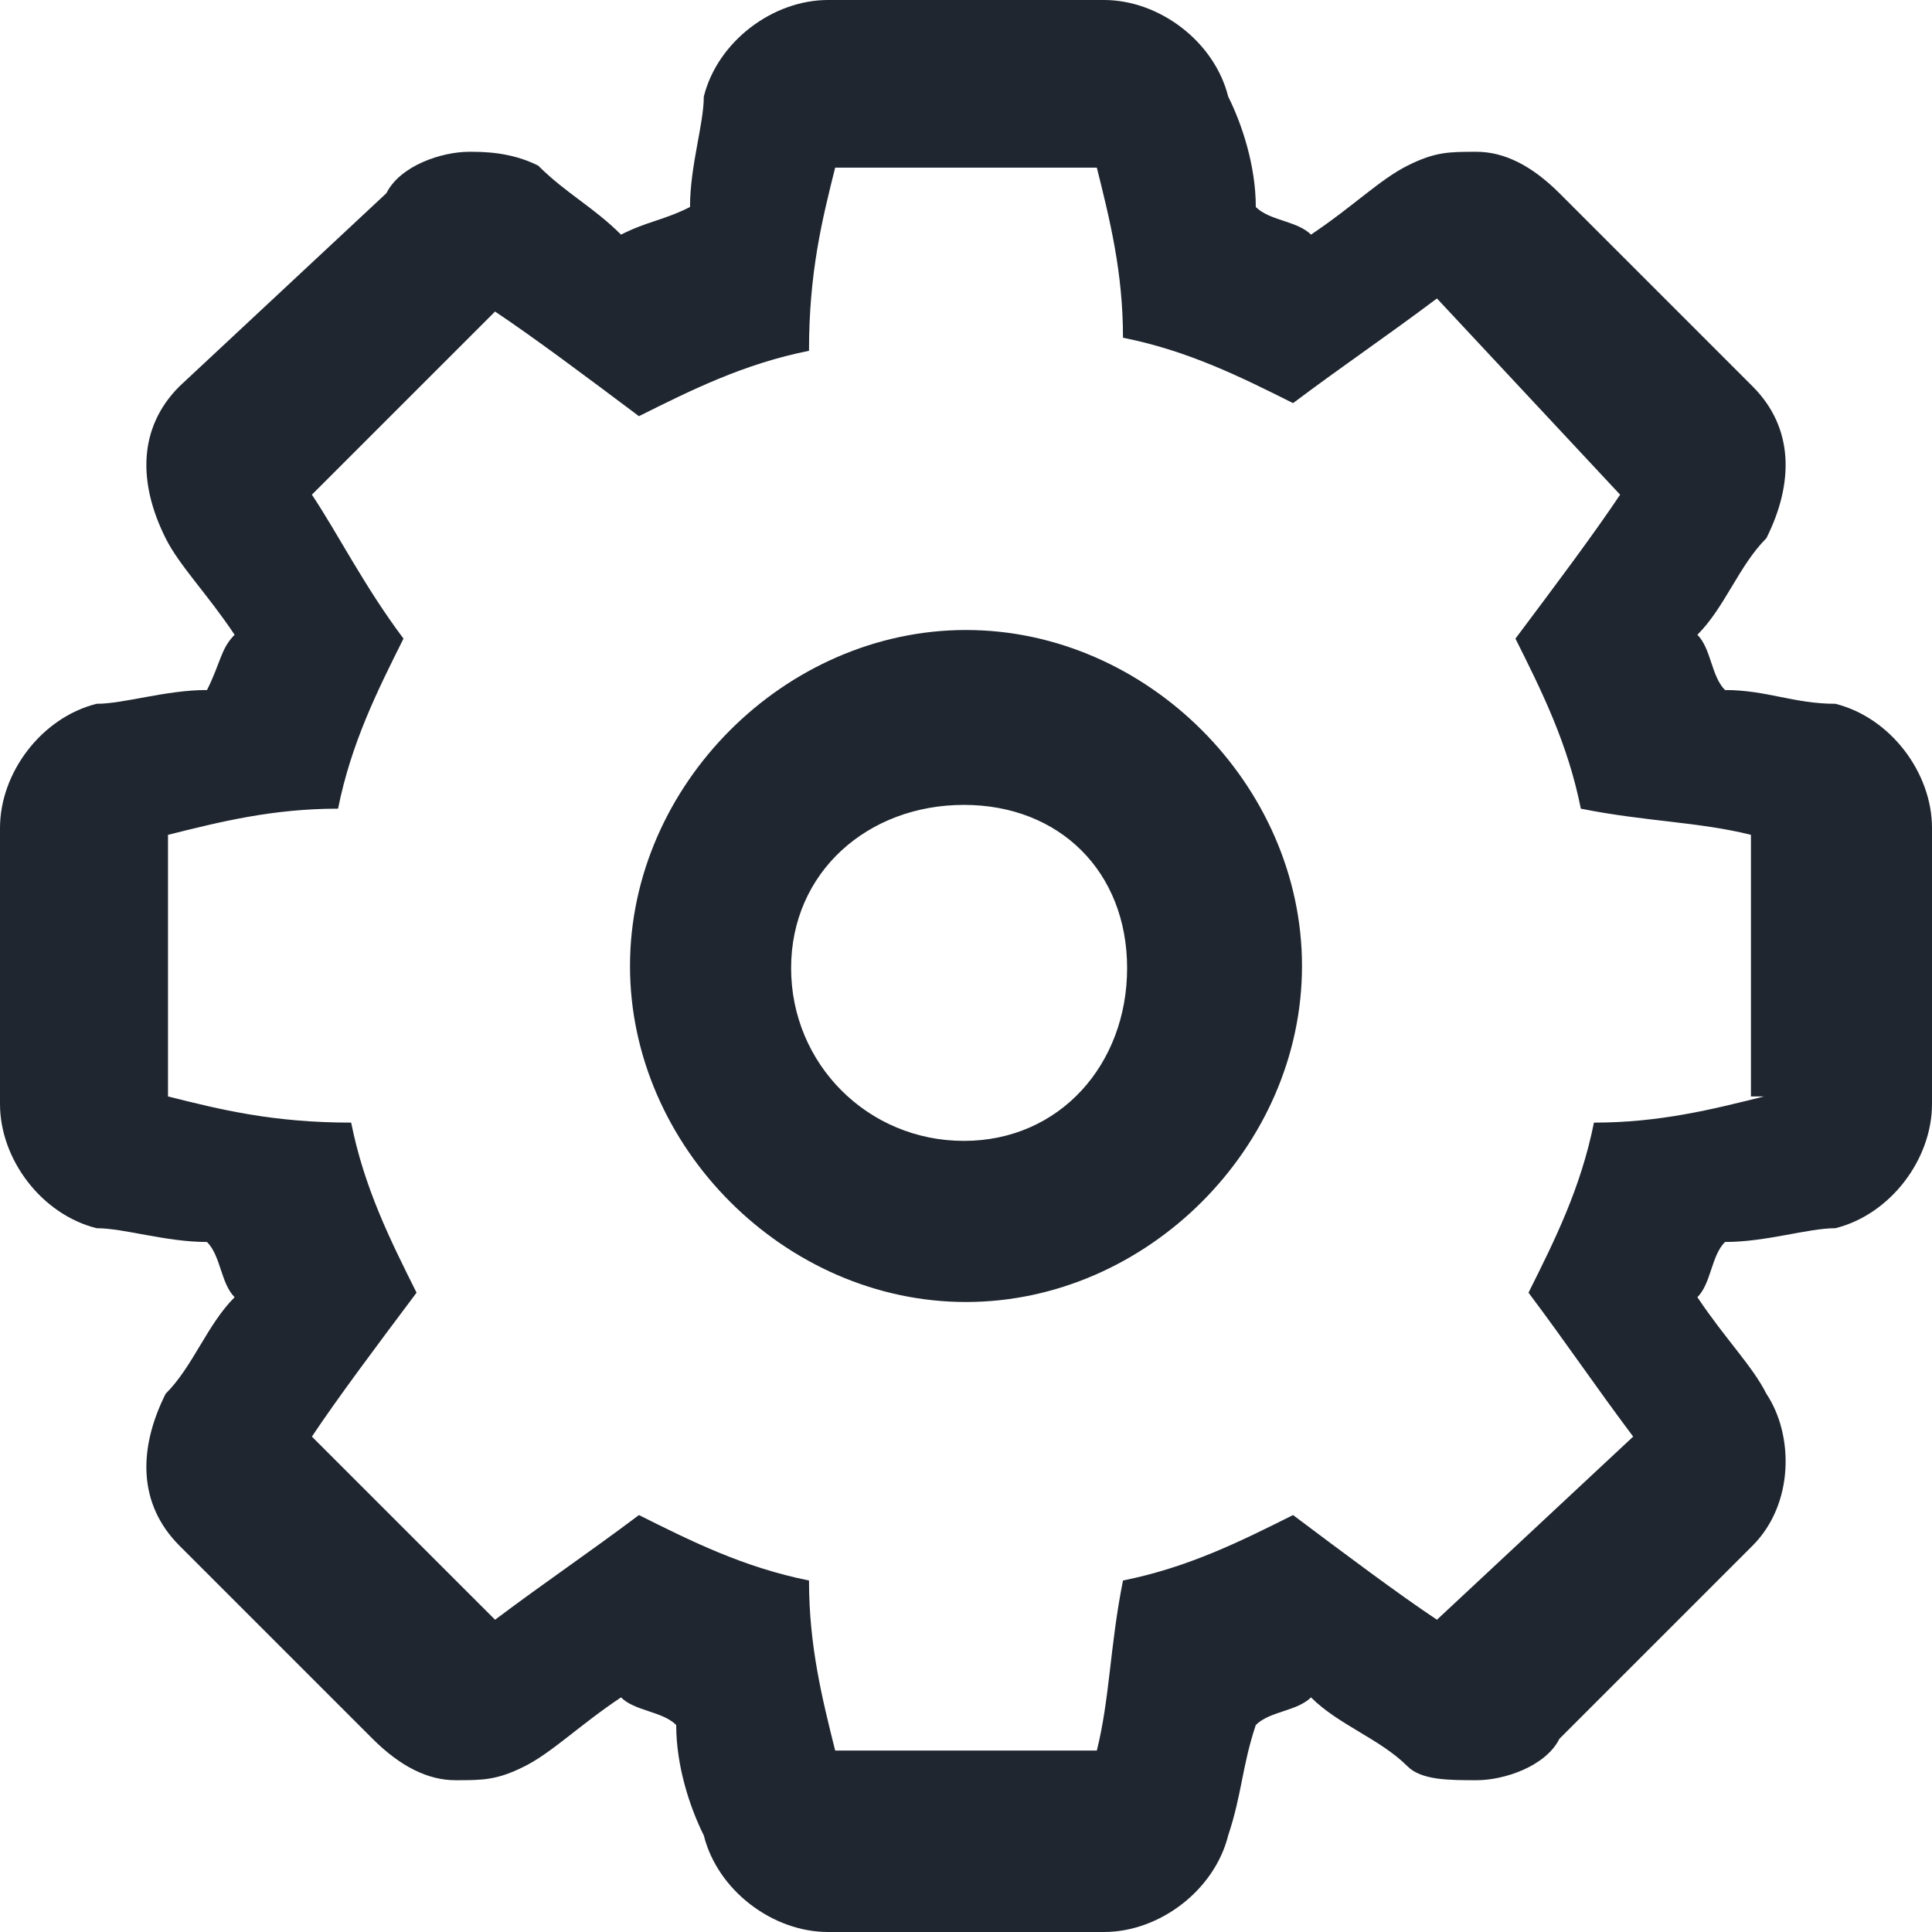
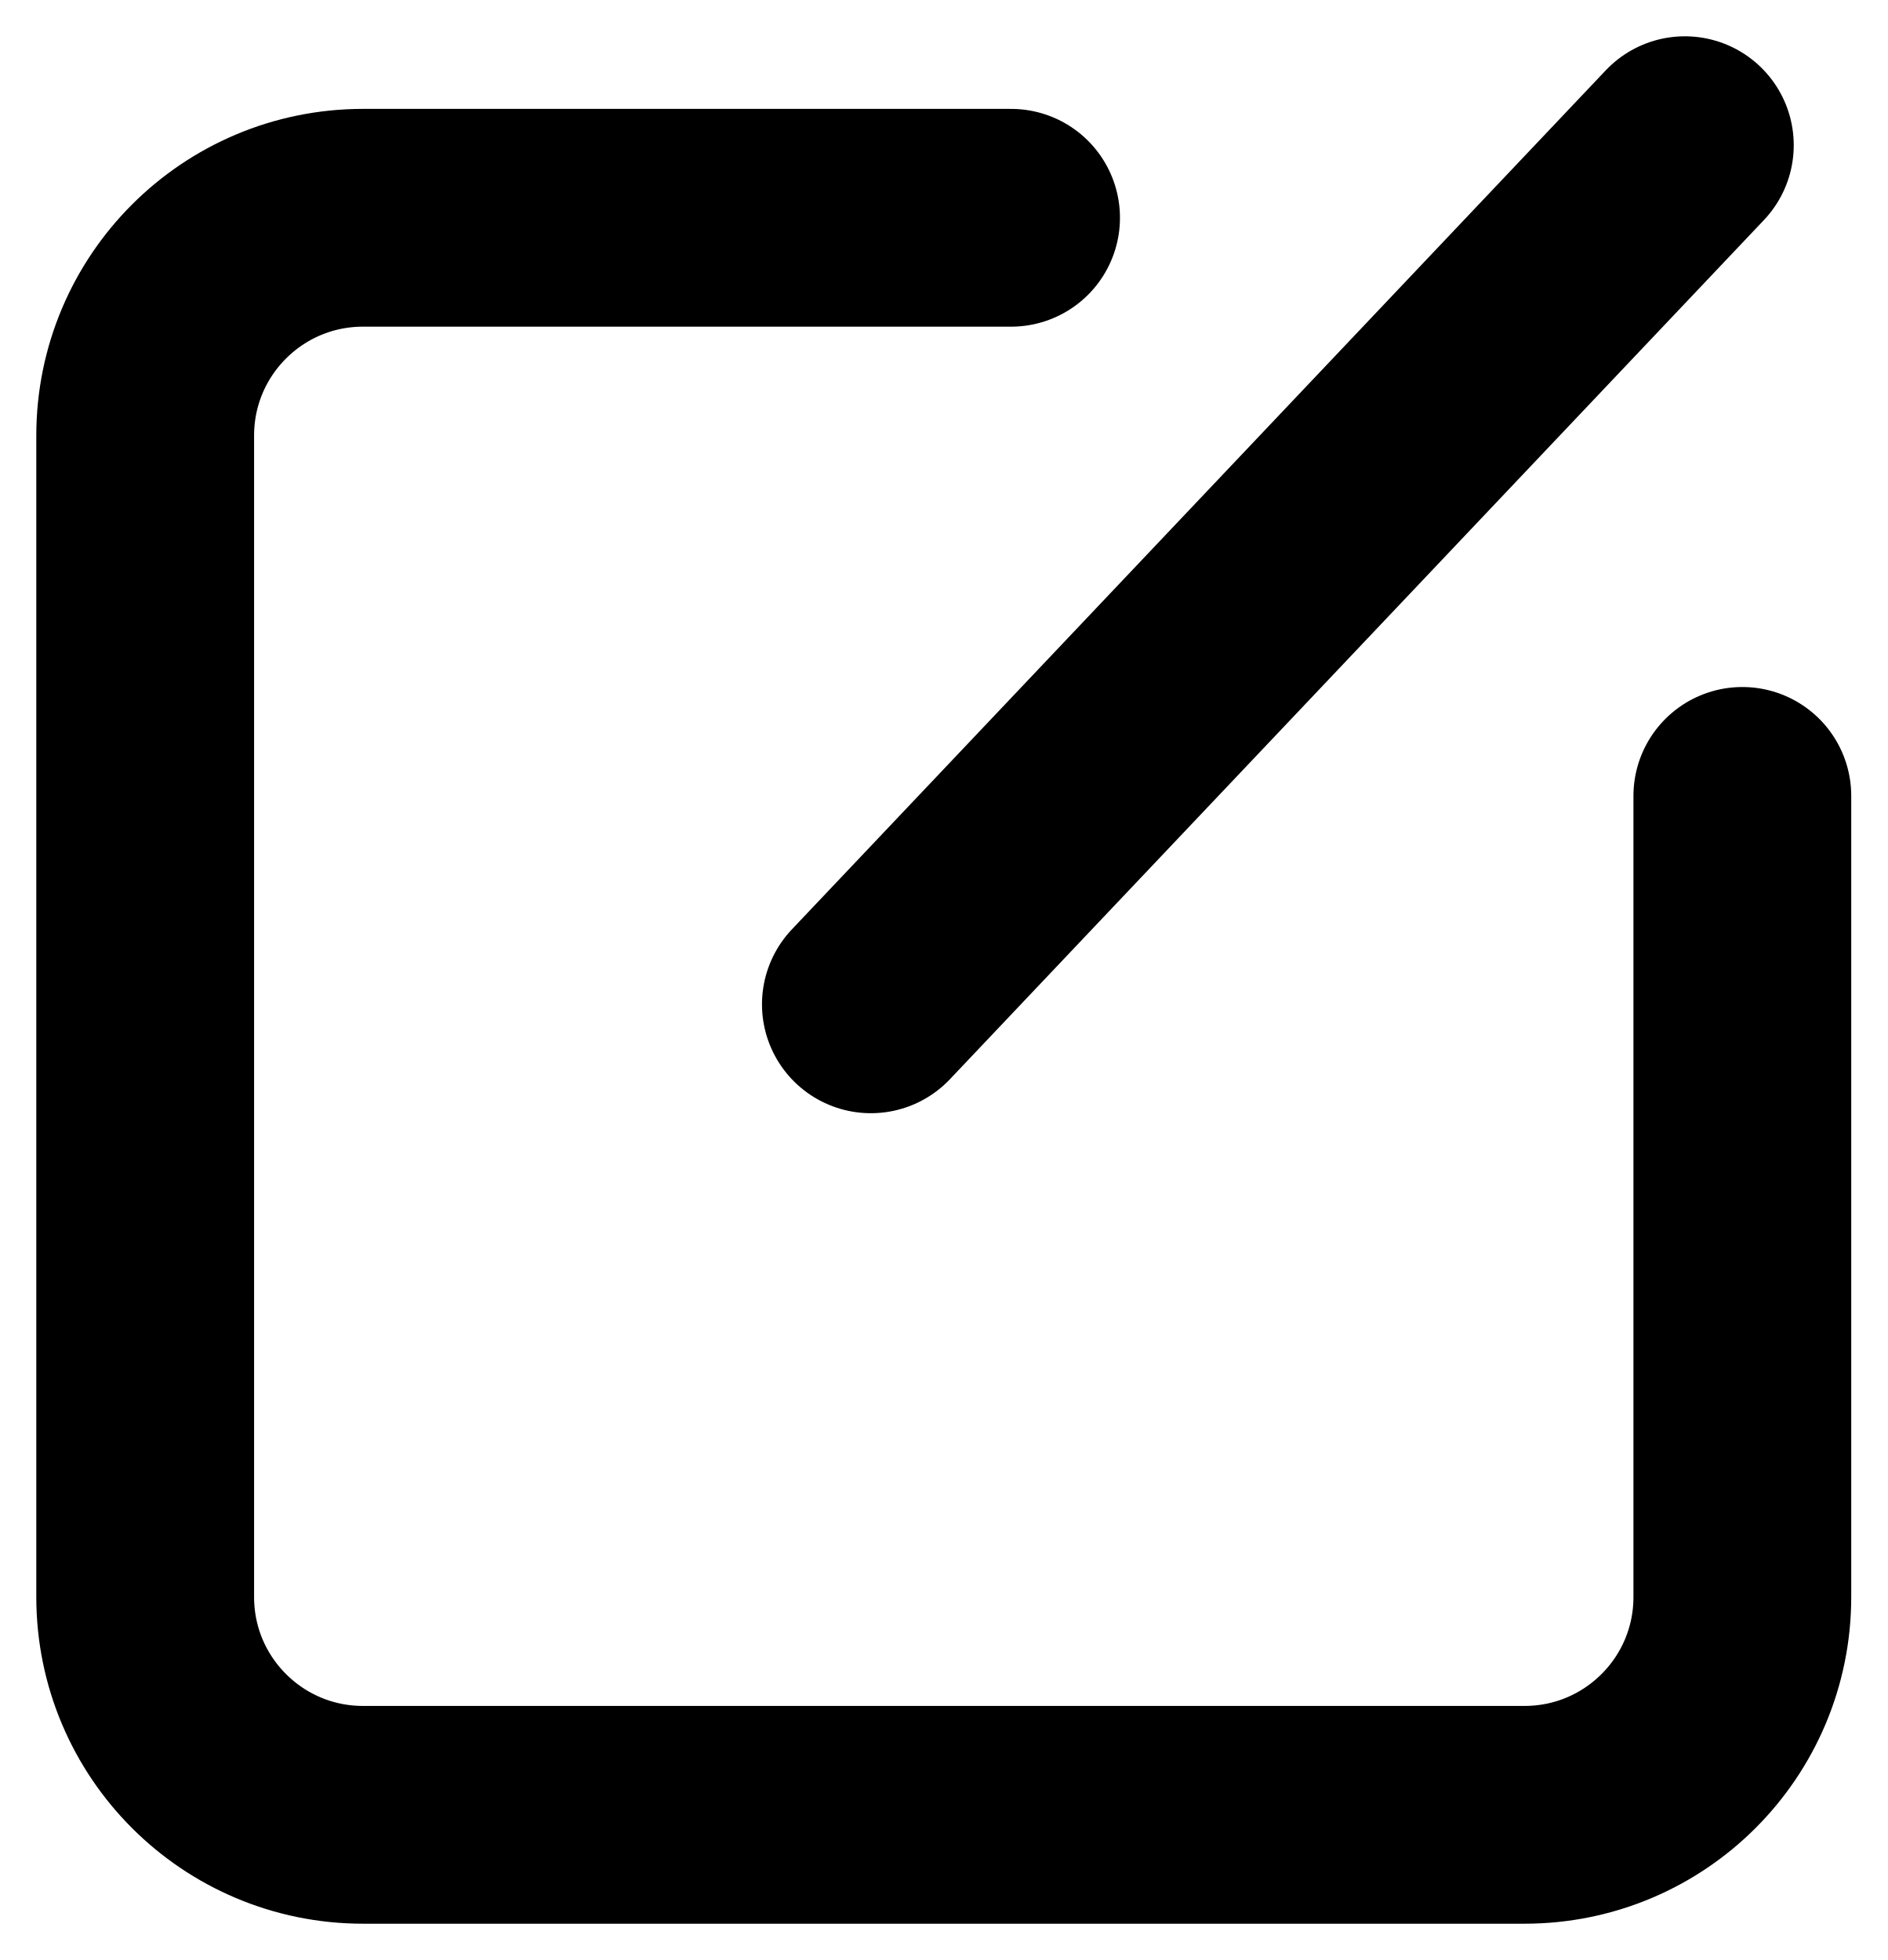
- <svg xmlns="http://www.w3.org/2000/svg" width="46px" height="46px" viewBox="0 0 46 46" version="1.1">
-   <g id="设置-icon" stroke="none" stroke-width="1" fill="none" fill-rule="evenodd">
-     <path d="M42,26.106 C40.754,26.418 39.508,26.729 37.951,26.729 C37.639,28.287 37.016,29.532 36.393,30.778 C37.328,32.024 37.951,32.959 38.885,34.205 L34.213,38.565 C33.279,37.942 32.033,37.008 30.787,36.073 C29.541,36.696 28.295,37.319 26.738,37.631 C26.426,39.188 26.426,40.434 26.115,41.68 L19.885,41.68 C19.574,40.434 19.262,39.188 19.262,37.631 C17.705,37.319 16.459,36.696 15.213,36.073 C13.967,37.008 13.033,37.631 11.787,38.565 L7.426,34.205 C8.049,33.27 8.984,32.024 9.918,30.778 C9.295,29.532 8.672,28.287 8.361,26.729 C6.492,26.729 5.246,26.418 4,26.106 L4,19.877 C5.246,19.565 6.492,19.254 8.049,19.254 C8.361,17.696 8.984,16.45 9.607,15.205 C8.672,13.959 8.049,12.713 7.426,11.778 L11.787,7.418 C12.721,8.041 13.967,8.975 15.213,9.909 C16.459,9.287 17.705,8.664 19.262,8.352 C19.262,6.483 19.574,5.237 19.885,3.991 L26.115,3.991 C26.426,5.237 26.738,6.483 26.738,8.041 C28.295,8.352 29.541,8.975 30.787,9.598 C32.033,8.664 32.967,8.041 34.213,7.106 L38.574,11.778 C37.951,12.713 37.016,13.959 36.082,15.205 C36.705,16.45 37.328,17.696 37.639,19.254 C39.197,19.565 40.443,19.565 41.689,19.877 L41.689,26.106 L42,26.106 Z M43.7,16.757 C42.714,16.757 42.057,16.429 41.071,16.429 C40.743,16.1 40.743,15.443 40.414,15.114 C41.071,14.457 41.4,13.471 42.057,12.814 C42.714,11.5 42.714,10.186 41.729,9.2 L37.129,4.6 C36.471,3.943 35.814,3.614 35.157,3.614 C34.5,3.614 34.171,3.614 33.514,3.943 C32.857,4.271 32.2,4.929 31.214,5.586 C30.886,5.257 30.229,5.257 29.9,4.929 C29.9,3.943 29.571,2.957 29.243,2.3 C28.914,0.986 27.6,0 26.286,0 L19.714,0 C18.4,0 17.086,0.986 16.757,2.3 C16.757,2.957 16.429,3.943 16.429,4.929 C15.771,5.257 15.443,5.257 14.786,5.586 C14.129,4.929 13.471,4.6 12.814,3.943 C12.157,3.614 11.5,3.614 11.171,3.614 C10.514,3.614 9.529,3.943 9.2,4.6 L4.271,9.2 C3.286,10.186 3.286,11.5 3.943,12.814 C4.271,13.471 4.929,14.129 5.586,15.114 C5.257,15.443 5.257,15.771 4.929,16.429 C3.943,16.429 2.957,16.757 2.3,16.757 C0.986,17.086 0,18.4 0,19.714 L0,26.286 C0,27.6 0.986,28.914 2.3,29.243 C2.957,29.243 3.943,29.571 4.929,29.571 C5.257,29.9 5.257,30.557 5.586,30.886 C4.929,31.543 4.6,32.529 3.943,33.186 C3.286,34.5 3.286,35.814 4.271,36.8 L8.871,41.4 C9.529,42.057 10.186,42.386 10.843,42.386 C11.5,42.386 11.829,42.386 12.486,42.057 C13.143,41.729 13.8,41.071 14.786,40.414 C15.114,40.743 15.771,40.743 16.1,41.071 C16.1,42.057 16.429,43.043 16.757,43.7 C17.086,45.014 18.4,46 19.714,46 L26.286,46 C27.6,46 28.914,45.014 29.243,43.7 C29.571,42.714 29.571,42.057 29.9,41.071 C30.229,40.743 30.886,40.743 31.214,40.414 C31.871,41.071 32.857,41.4 33.514,42.057 C33.843,42.386 34.5,42.386 35.157,42.386 C35.814,42.386 36.8,42.057 37.129,41.4 L41.729,36.8 C42.714,35.814 42.714,34.171 42.057,33.186 C41.729,32.529 41.071,31.871 40.414,30.886 C40.743,30.557 40.743,29.9 41.071,29.571 C42.057,29.571 43.043,29.243 43.7,29.243 C45.014,28.914 46,27.6 46,26.286 L46,19.714 C46,18.4 45.014,17.086 43.7,16.757 Z M22.95,27.164 C20.664,27.164 18.836,25.336 18.836,23.05 C18.836,20.764 20.664,19.164 22.95,19.164 C25.236,19.164 26.836,20.764 26.836,23.05 C26.836,25.336 25.236,27.164 22.95,27.164 Z M23,15 C18.692,15 15,18.692 15,23 C15,27.308 18.692,31 23,31 C27.308,31 31,27.308 31,23 C31,18.692 27.308,15 23,15 Z" id="形状" fill="#1F2630" fill-rule="nonzero" />
+ <svg xmlns="http://www.w3.org/2000/svg" width="26px" height="27px" viewBox="0 0 26 27" version="1.1">
+   <g id="icon" stroke="none" stroke-width="1" fill="none" fill-rule="evenodd" stroke-linecap="round">
+     <g id="icon-48" transform="translate(-403, -614)" stroke="#000000" stroke-width="3">
+       <g id="编辑icon" transform="translate(405, 616)">
+         <path d="M22,8.964 L22,20 C22,21.657 20.657,23 19,23 L3,23 C1.343,23 0,21.657 0,20 L0,4 C0,2.343 1.343,1 3,1 L11.927,1" id="路径" />
+         <path d="M21.208,0 C13.734,7.89 9.996,11.835 9.996,11.835" id="路径-12" />
+       </g>
+     </g>
  </g>
</svg>
